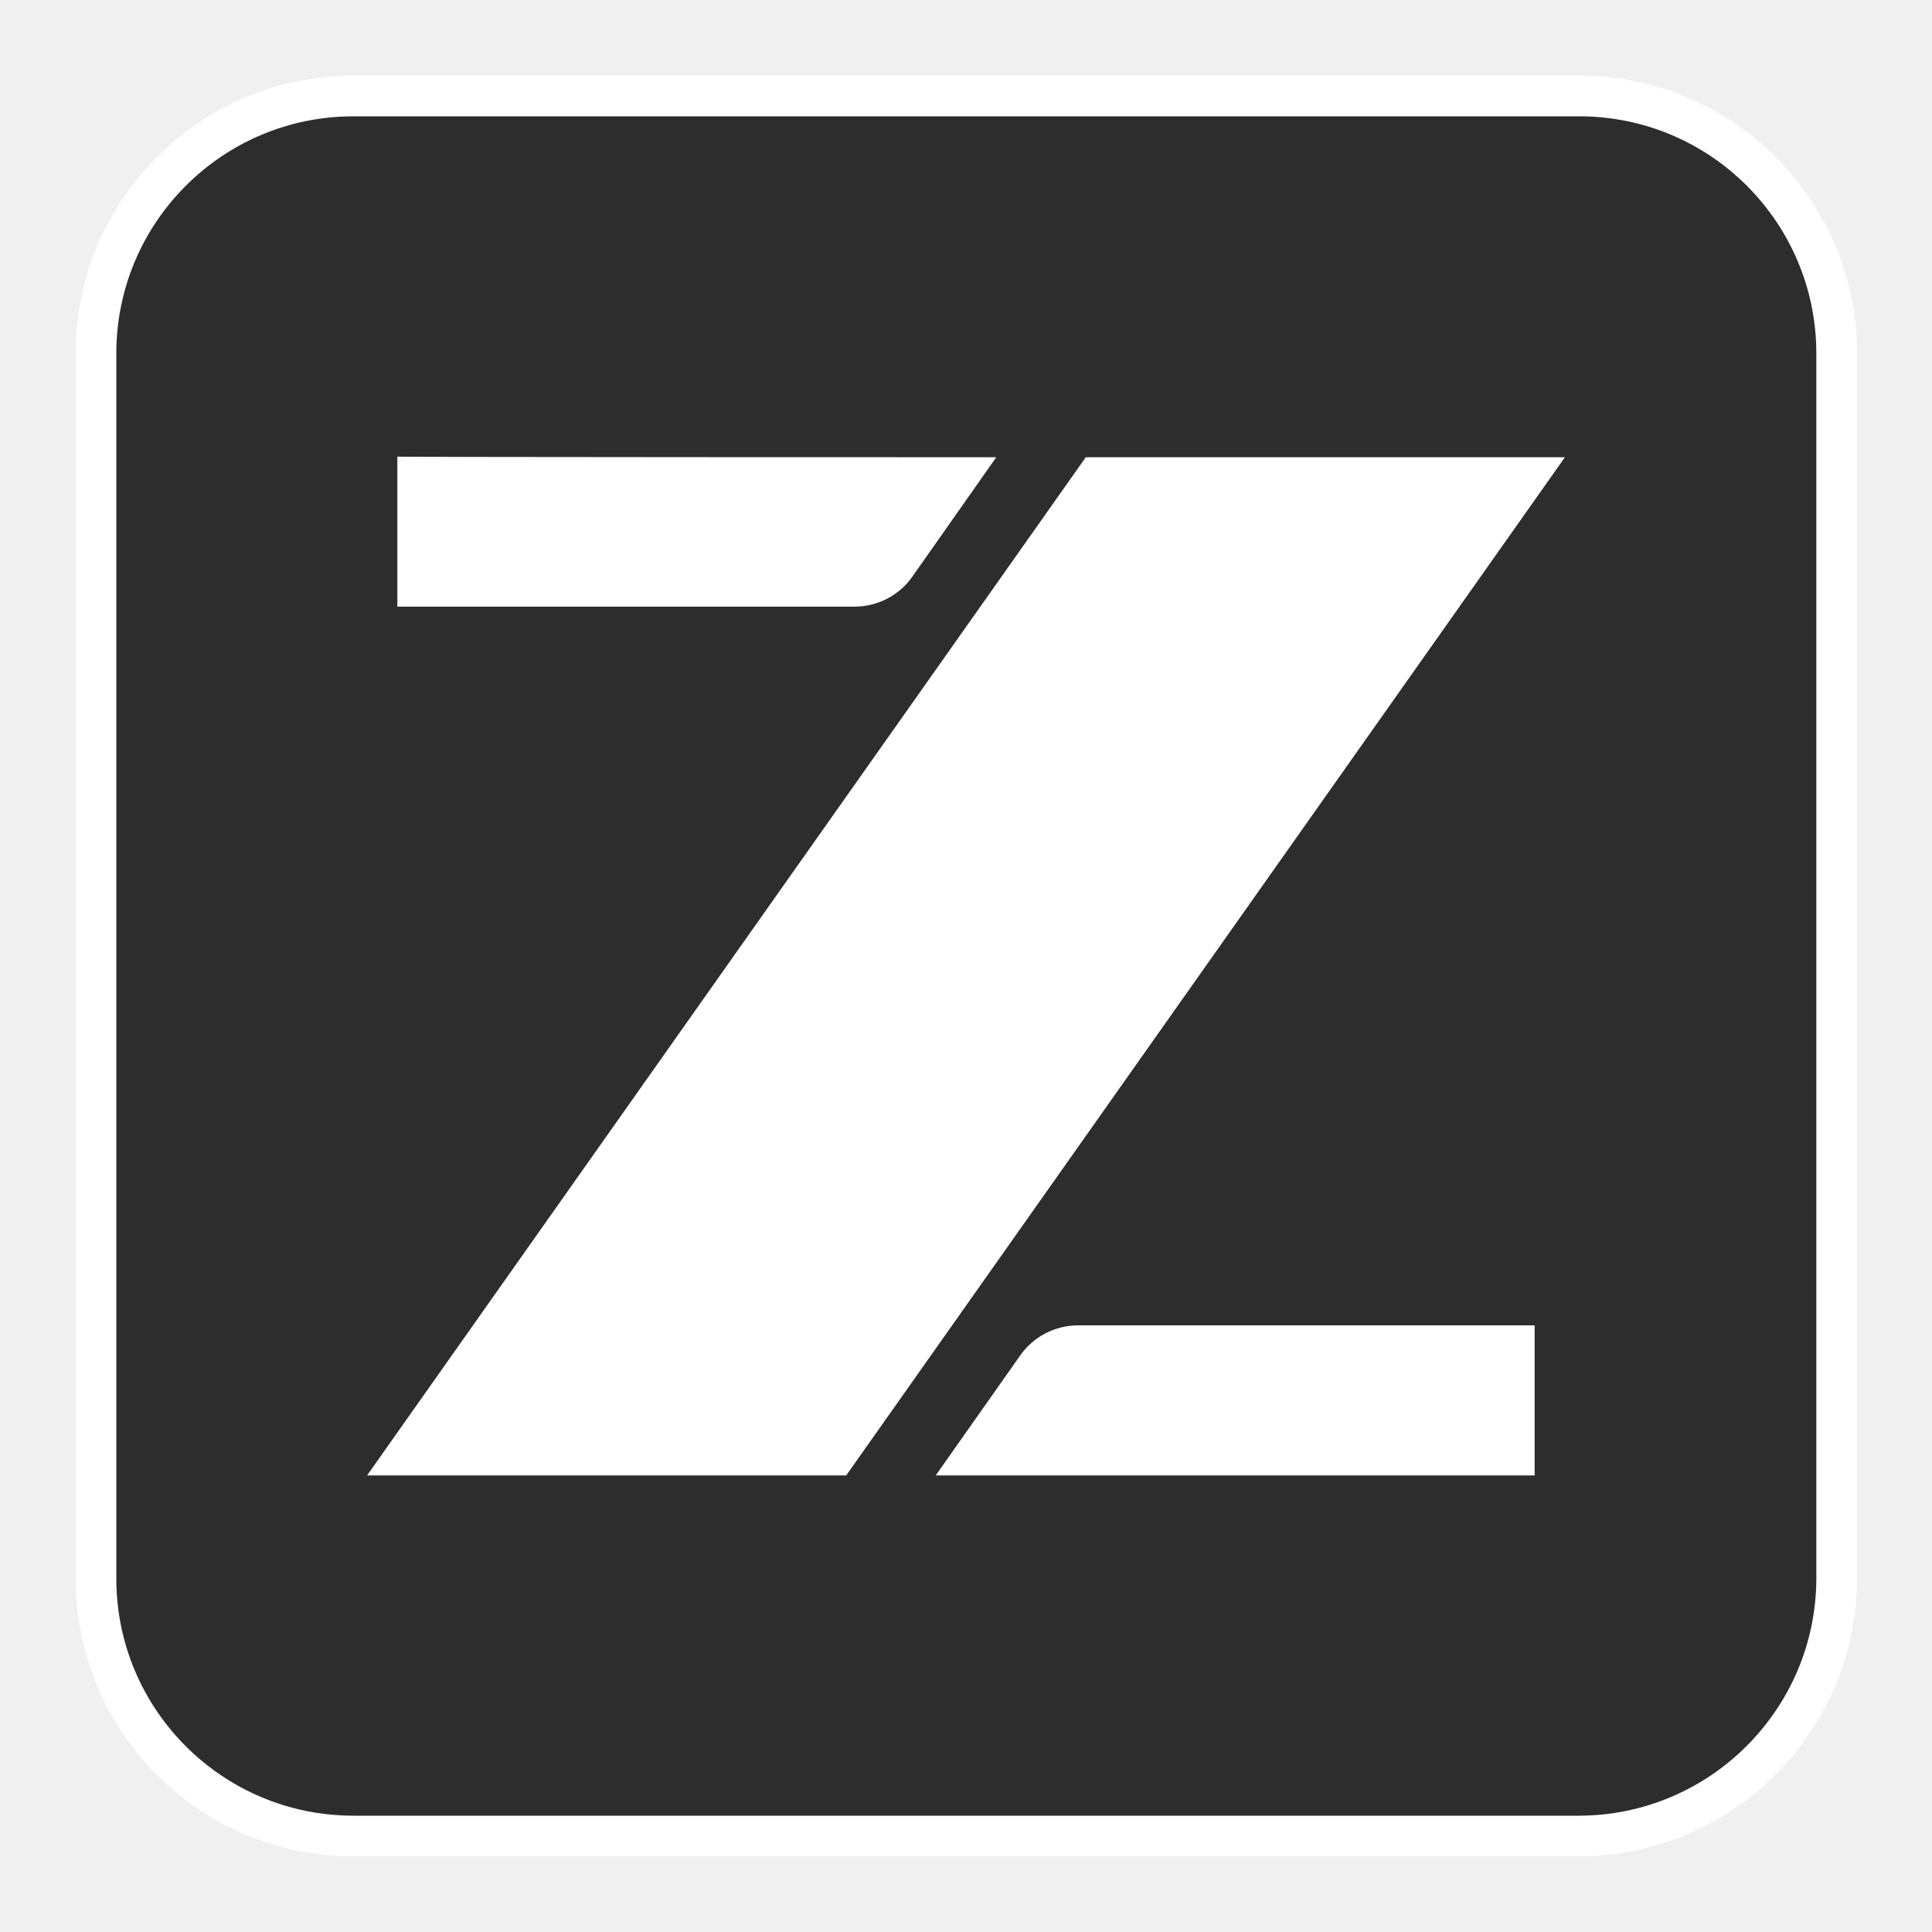
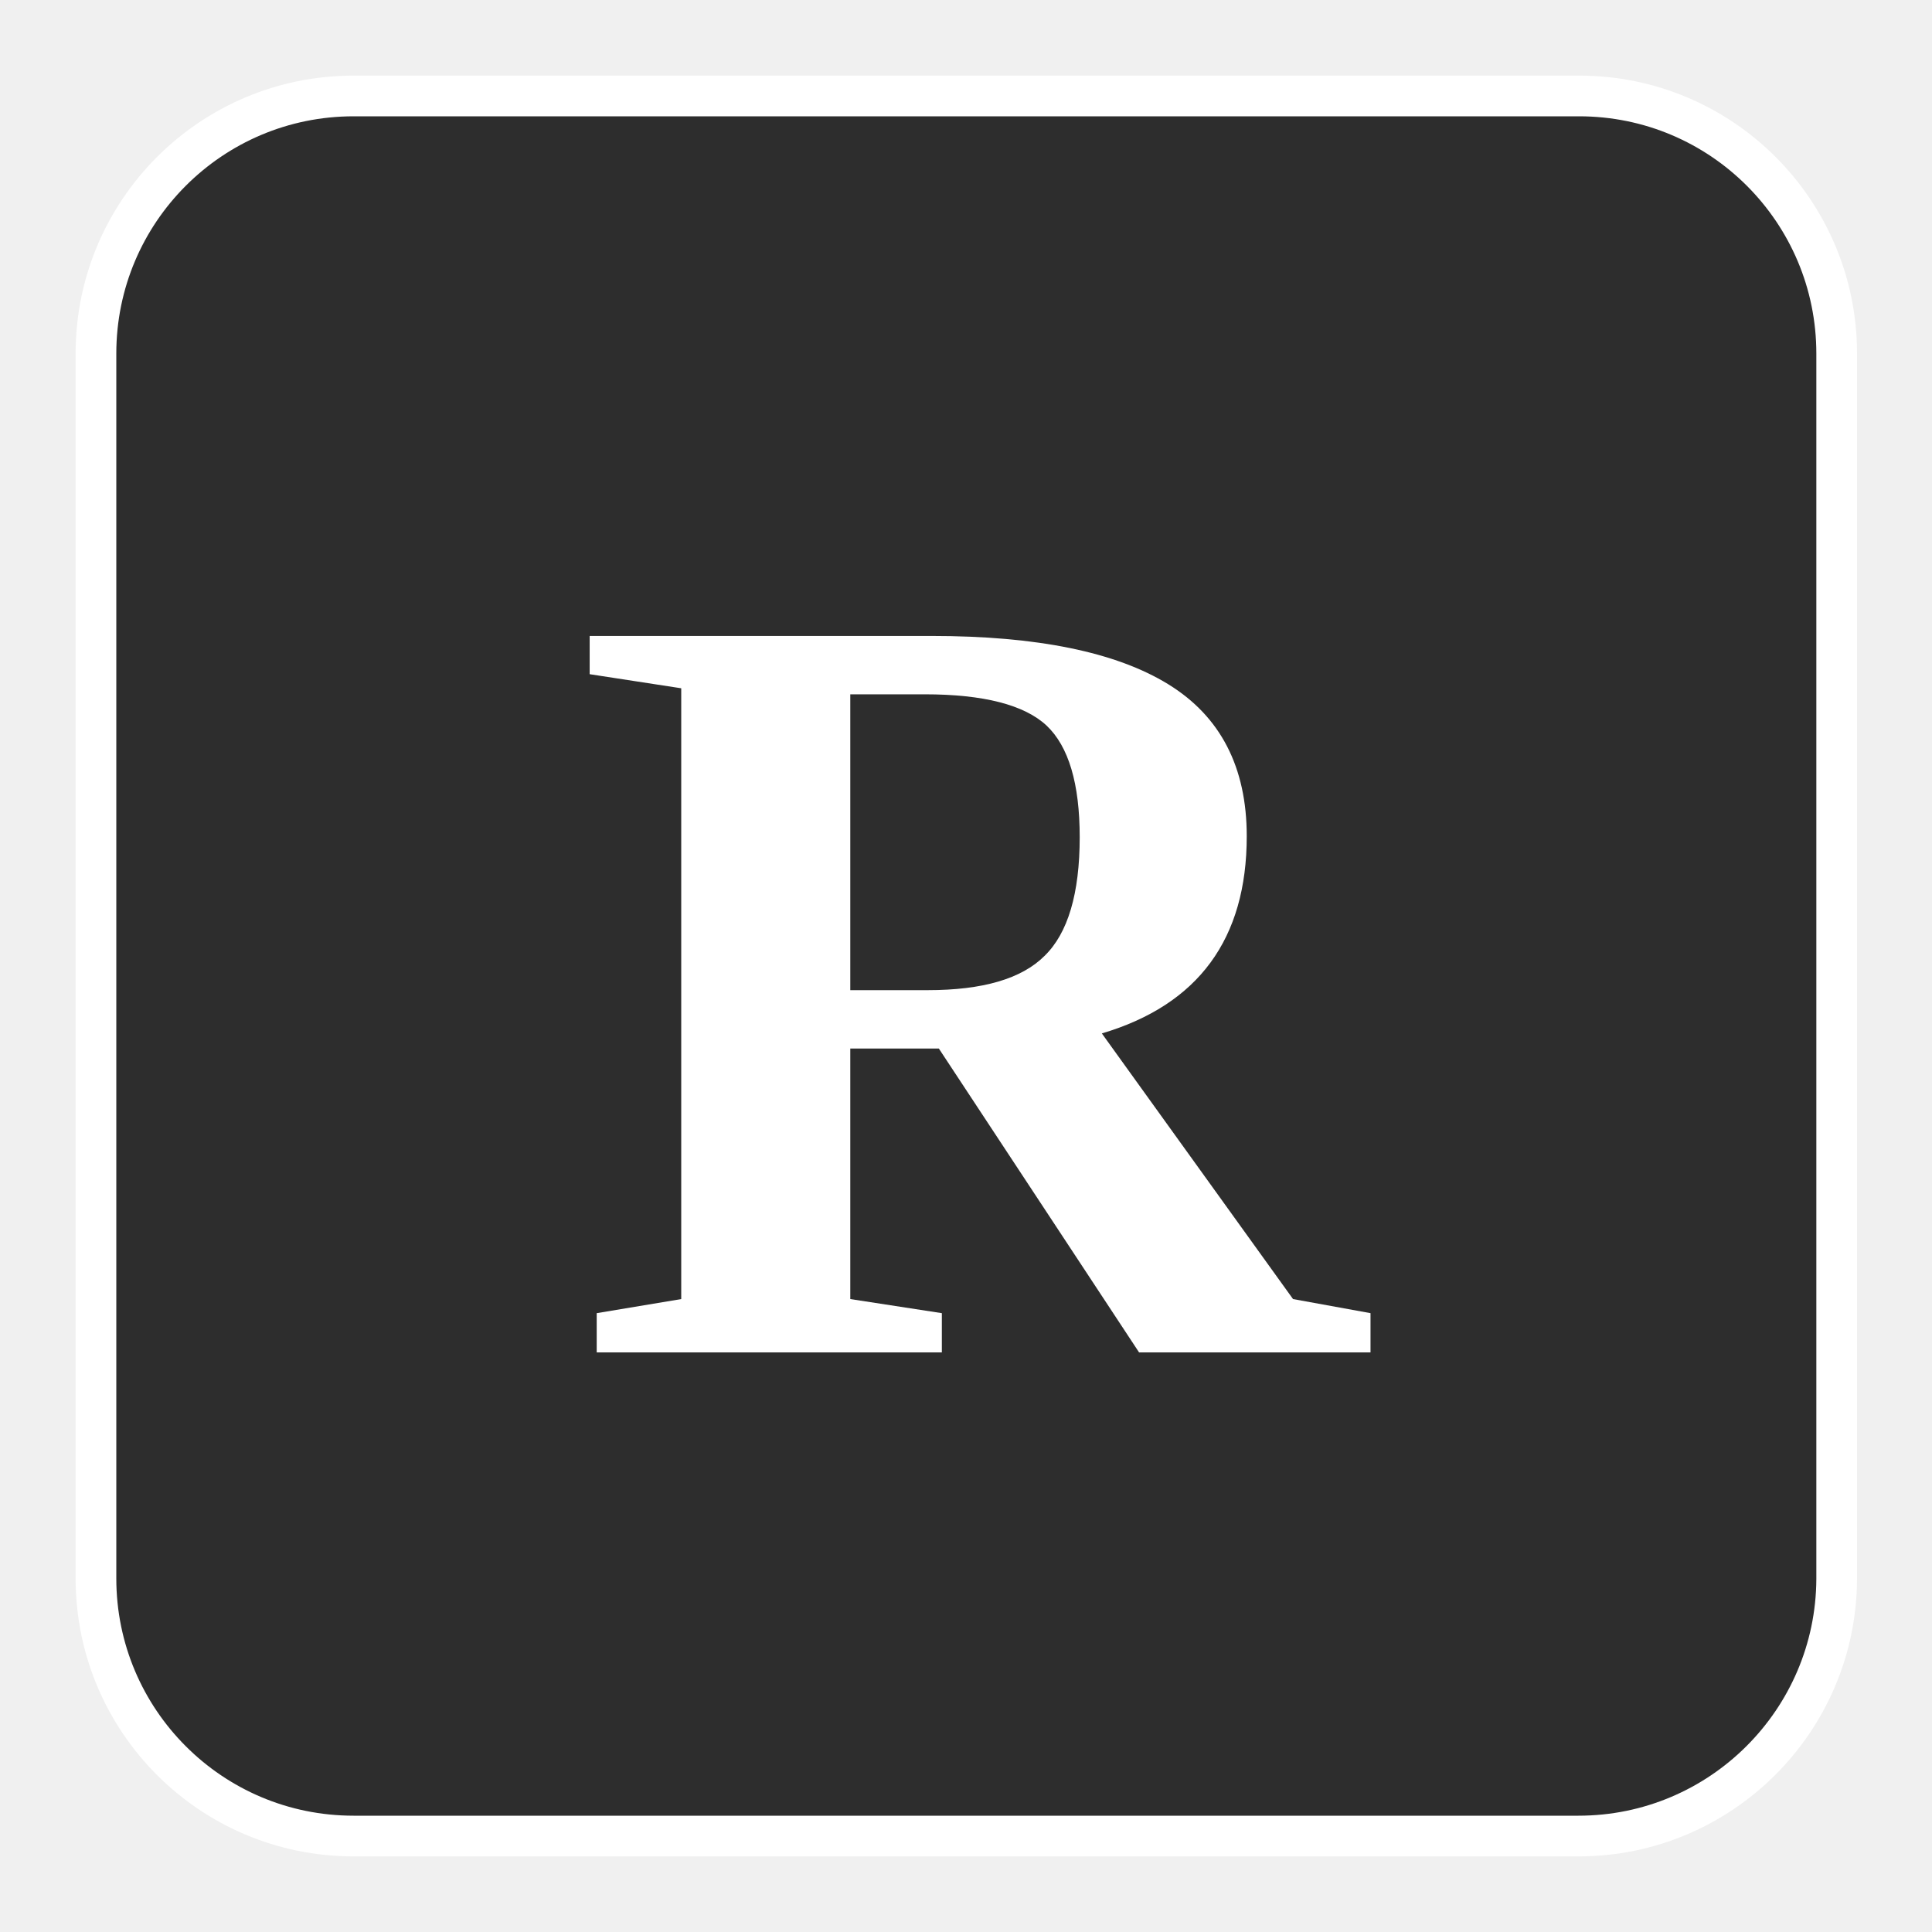
<svg xmlns="http://www.w3.org/2000/svg" version="1.1" x="0px" y="0px" viewBox="0 0 30 30" style="enable-background:new 0 0 30 30;" xml:space="preserve">
  <defs>
    <style type="text/css">
    .st194{fill:#2D2D2D;stroke:#FFFFFF;stroke-width:0.632;stroke-miterlimit:10;}
    .st23{fill:#FFFFFF;}
- 
-     .z-breathe {
-       animation: breathe 2.5s ease-in-out infinite;
-     }
- 
-     @keyframes breathe {
-       0%, 100% { opacity: 0.7; }
-       50% { opacity: 1; }
-     }
  </style>
  </defs>
  <g>
    <path class="st194" d="M24.51,28.51H5.49c-2.21,0-4-1.79-4-4V5.49c0-2.21,1.79-4,4-4h19.03c2.21,0,4,1.79,4,4v19.03     C28.51,26.72,26.72,28.51,24.51,28.51z" />
-     <g class="z-breathe">
-       <path class="st23" d="M15.47,7.1l-1.3,1.85c-0.2,0.29-0.54,0.47-0.9,0.47h-7.1V7.09C6.16,7.1,15.47,7.1,15.47,7.1z" />
-       <polygon class="st23" points="24.3,7.1 13.14,22.91 5.7,22.91 16.86,7.1" />
-       <path class="st23" d="M14.53,22.91l1.31-1.86c0.2-0.29,0.54-0.47,0.9-0.47h7.09v2.33H14.53z" />
-     </g>
+     <text x="15" y="21" font-family="Georgia, 'Times New Roman', serif" font-size="17" font-weight="700" fill="#FFFFFF" text-anchor="middle">R</text>
  </g>
</svg>
